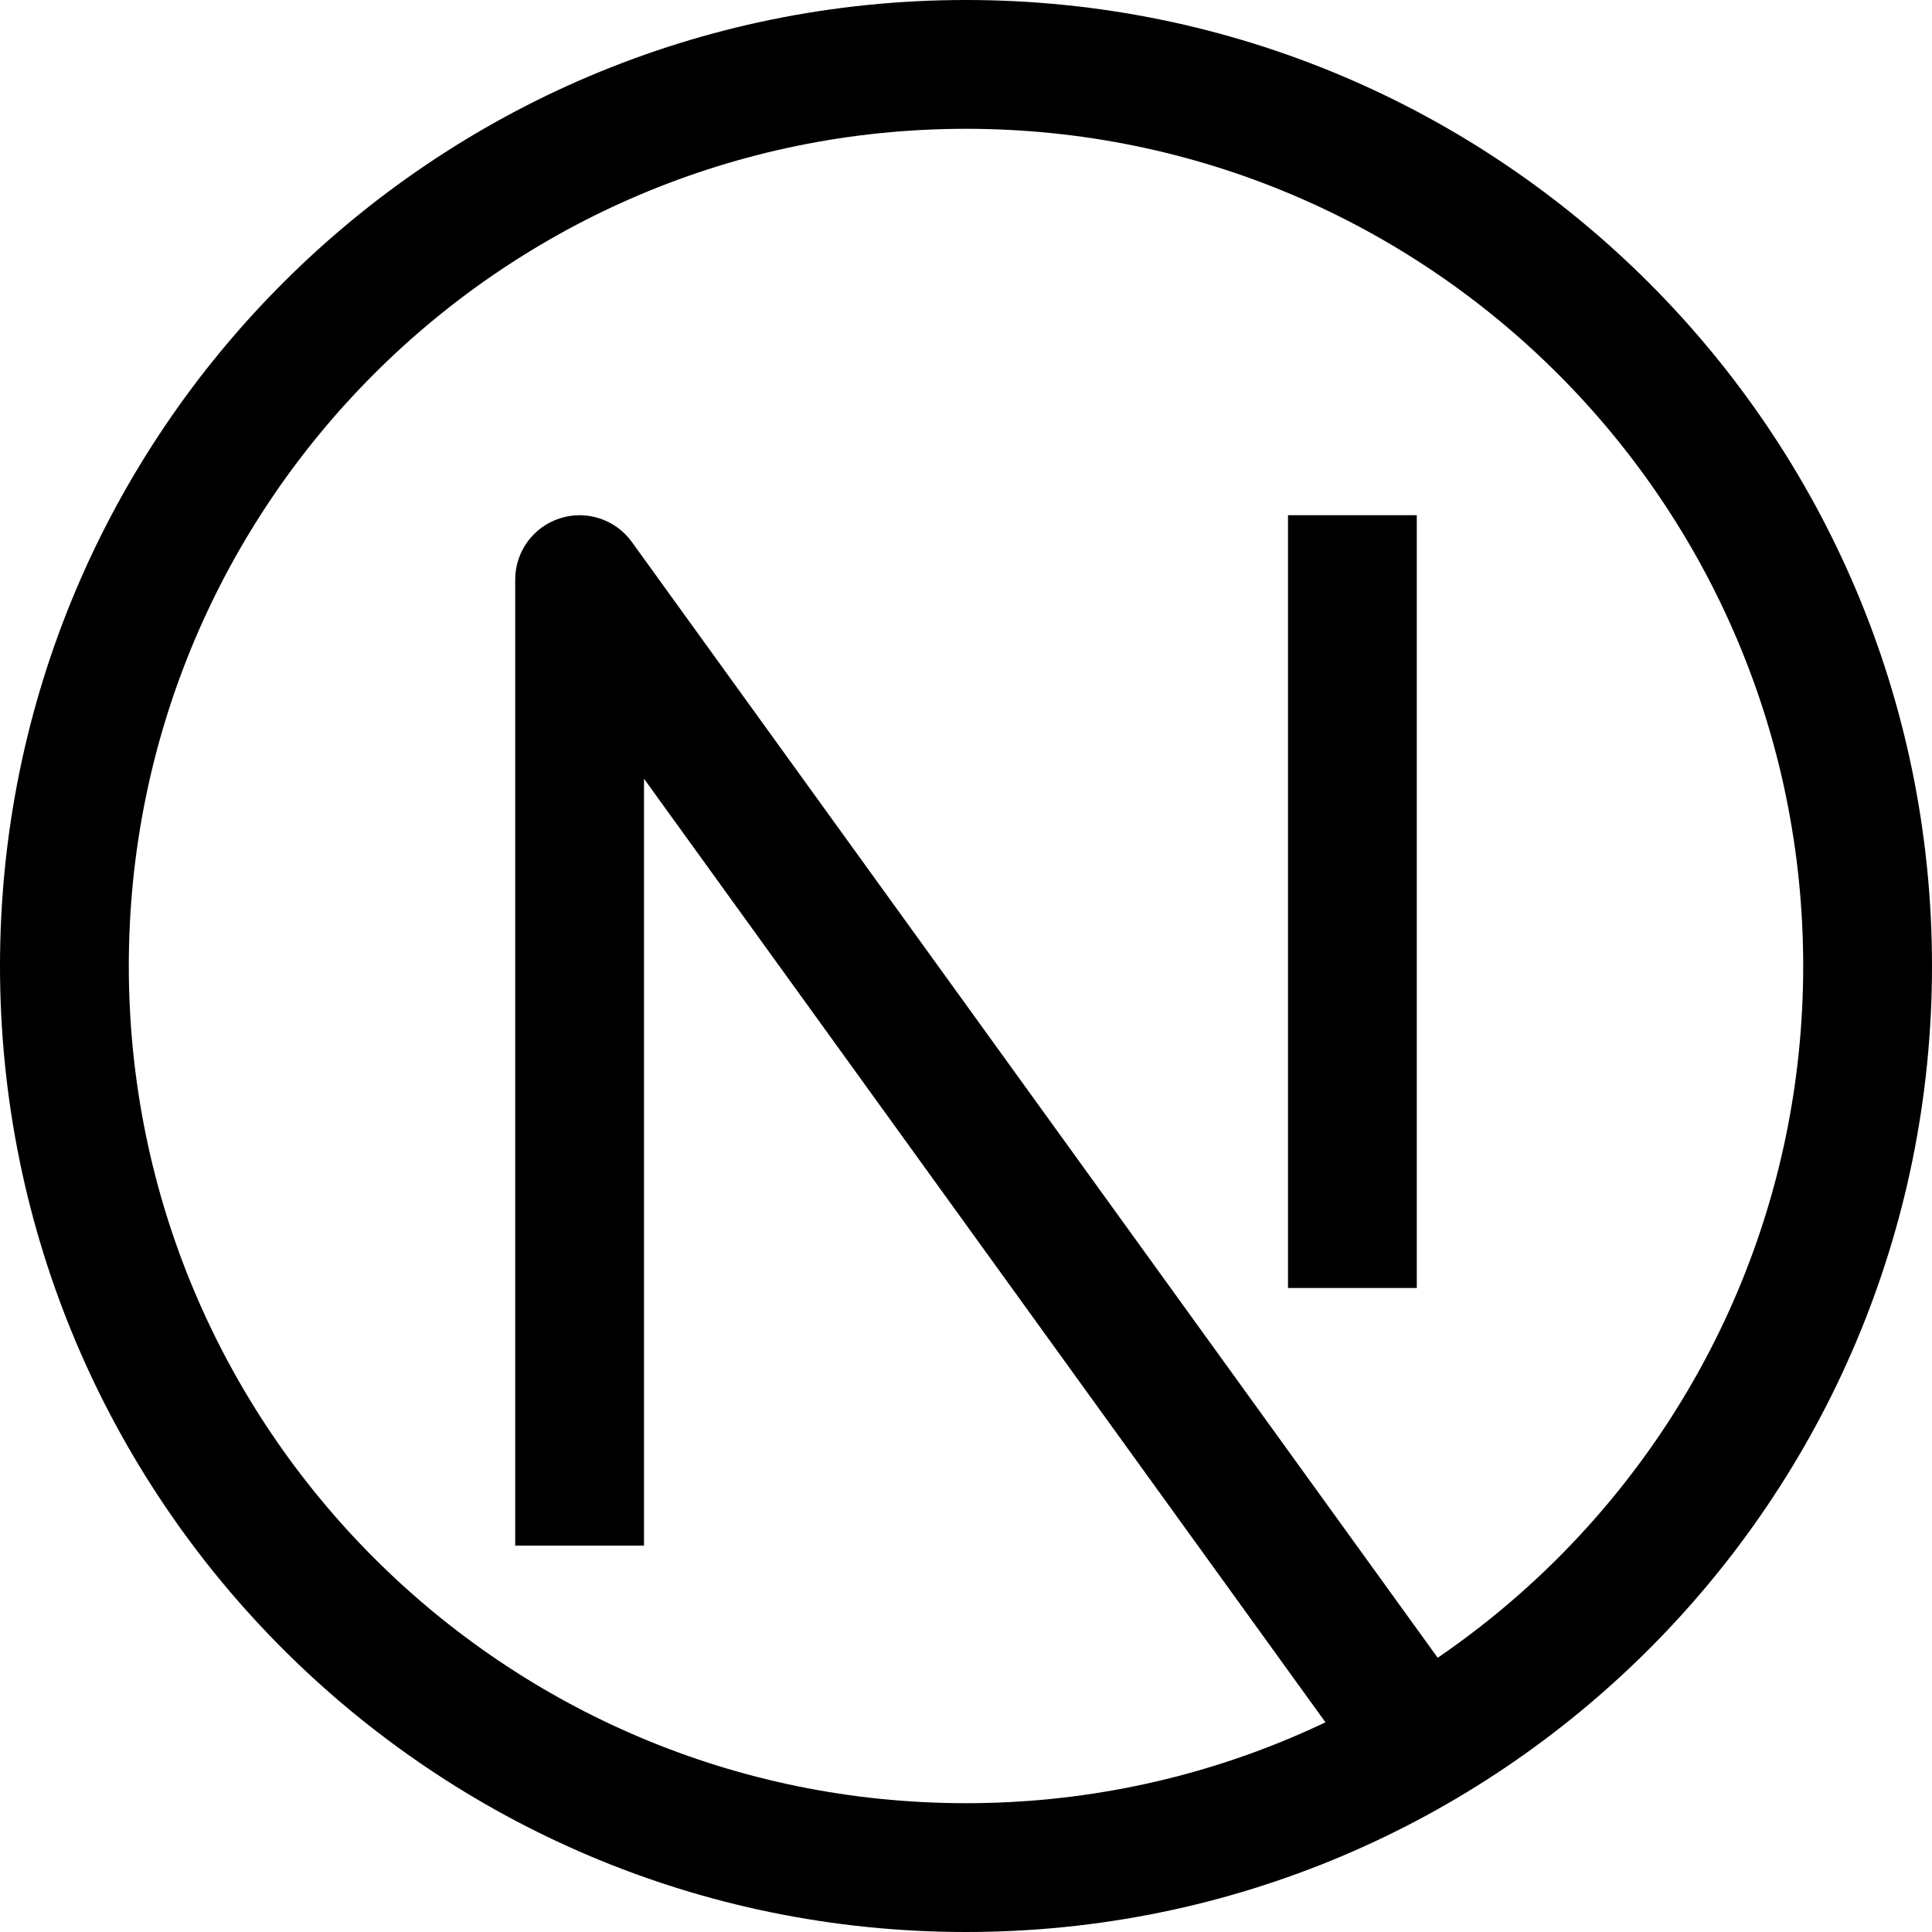
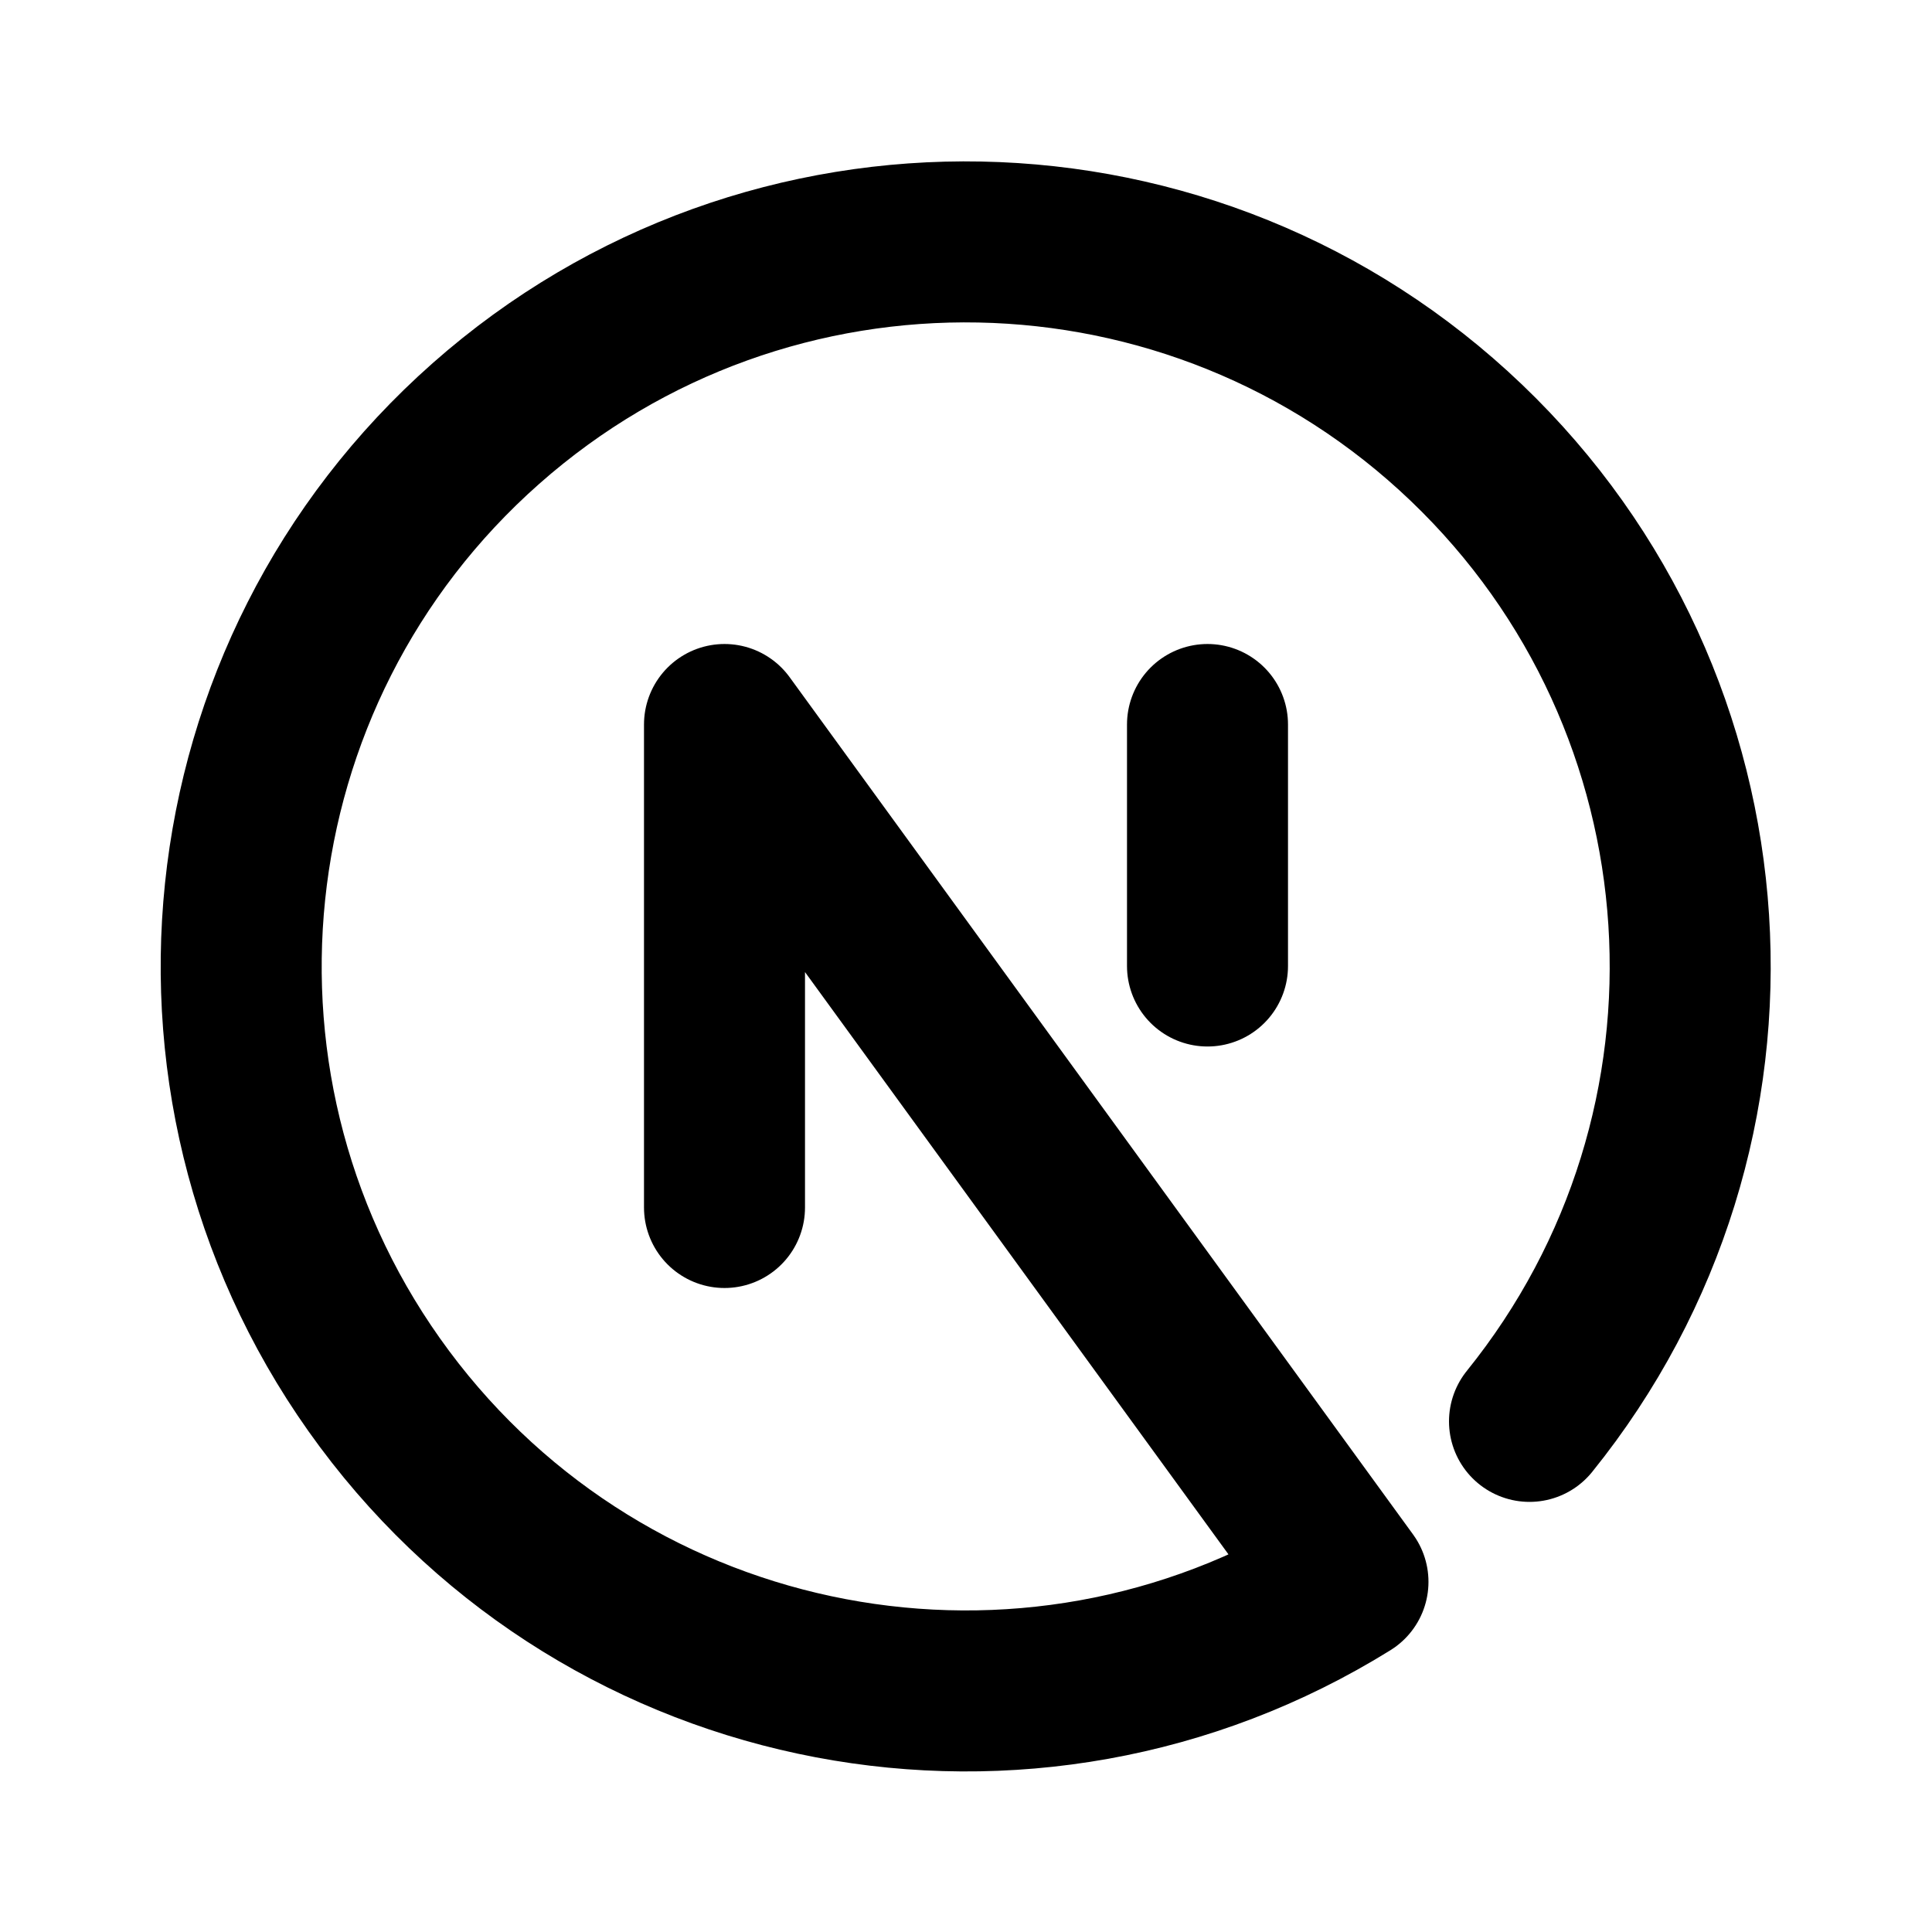
- <svg xmlns="http://www.w3.org/2000/svg" width="15" height="15" viewBox="0 0 15 15">
-   <path fill="currentColor" d="m4.5 4.5l.405-.293A.5.5 0 0 0 4 4.5zm3 9.5A6.5 6.5 0 0 1 1 7.5H0A7.5 7.5 0 0 0 7.5 15zM14 7.5A6.5 6.5 0 0 1 7.5 14v1A7.5 7.5 0 0 0 15 7.5zM7.5 1A6.5 6.5 0 0 1 14 7.5h1A7.5 7.5 0 0 0 7.5 0zm0-1A7.5 7.5 0 0 0 0 7.5h1A6.5 6.5 0 0 1 7.5 1zM5 12V4.5H4V12zm-.905-7.207l6.5 9l.81-.586l-6.5-9zM10 4v6h1V4z" />
+ <svg xmlns="http://www.w3.org/2000/svg" width="32" height="32" viewBox="0 0 24 24">
+   <path fill="none" stroke="currentColor" stroke-linecap="round" stroke-linejoin="round" stroke-width="2" d="M9 15V9l7.745 10.65A9 9 0 1 1 19 17.657M15 12V9" />
</svg>
